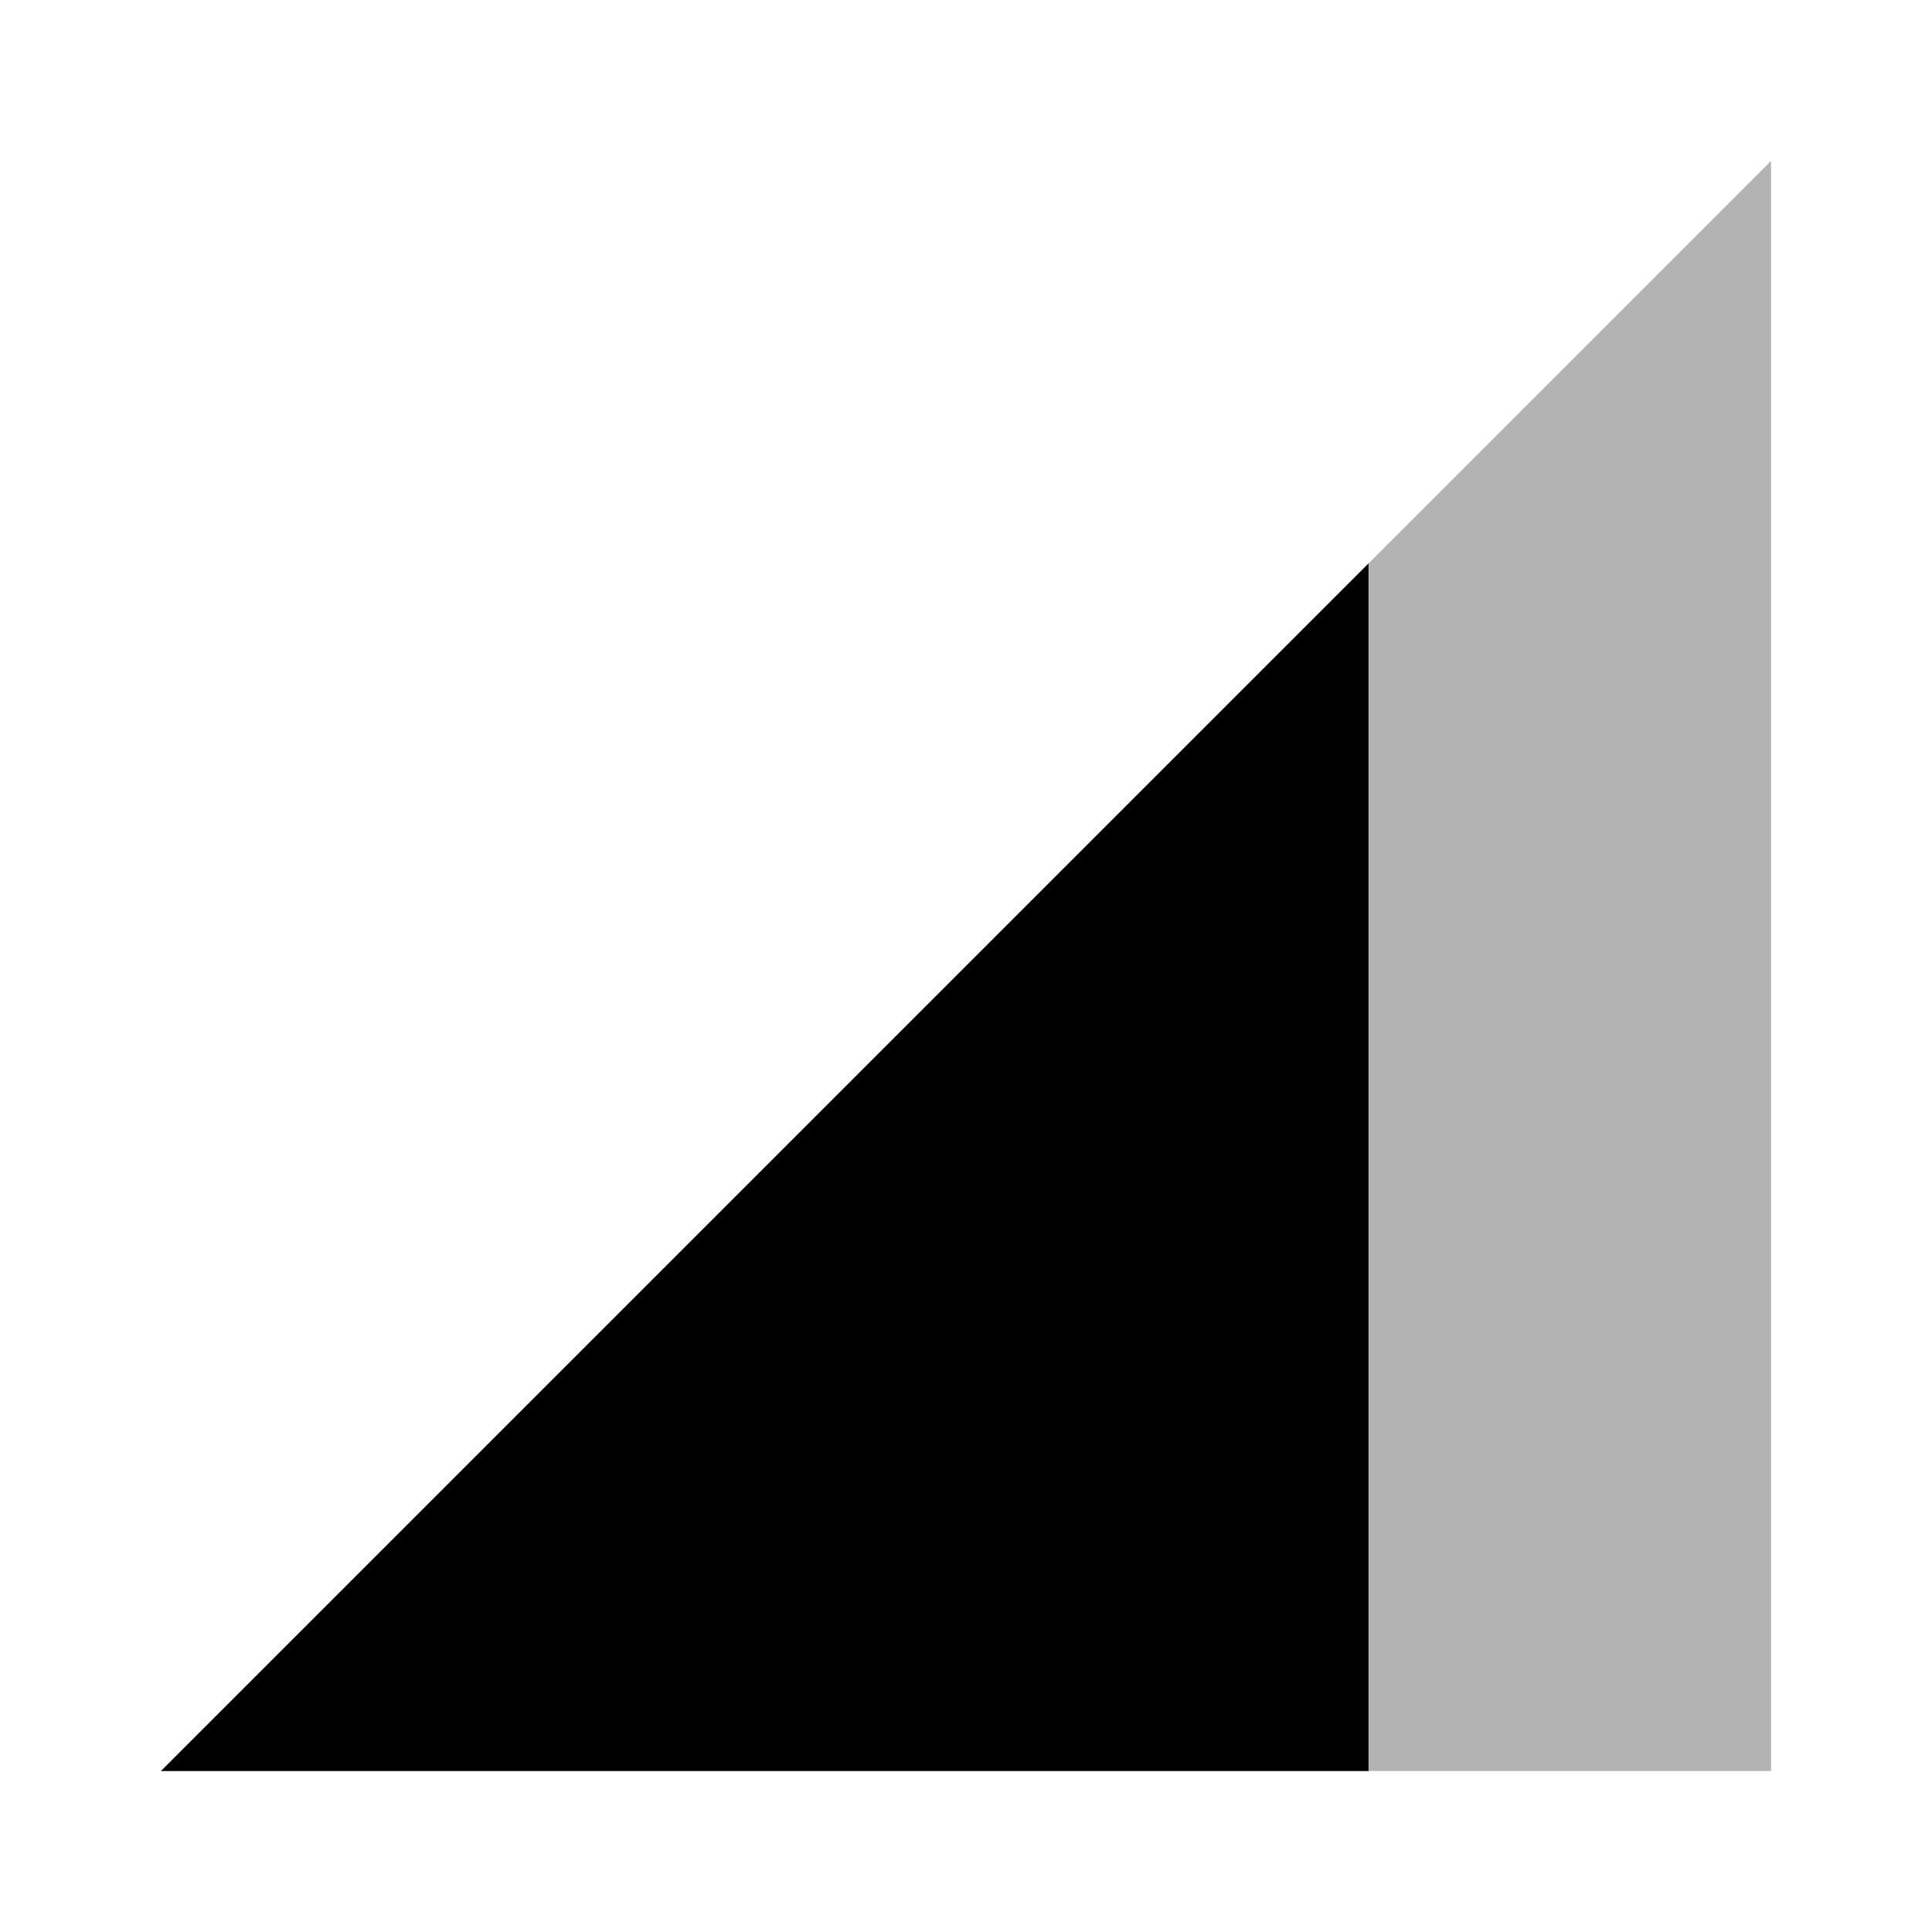
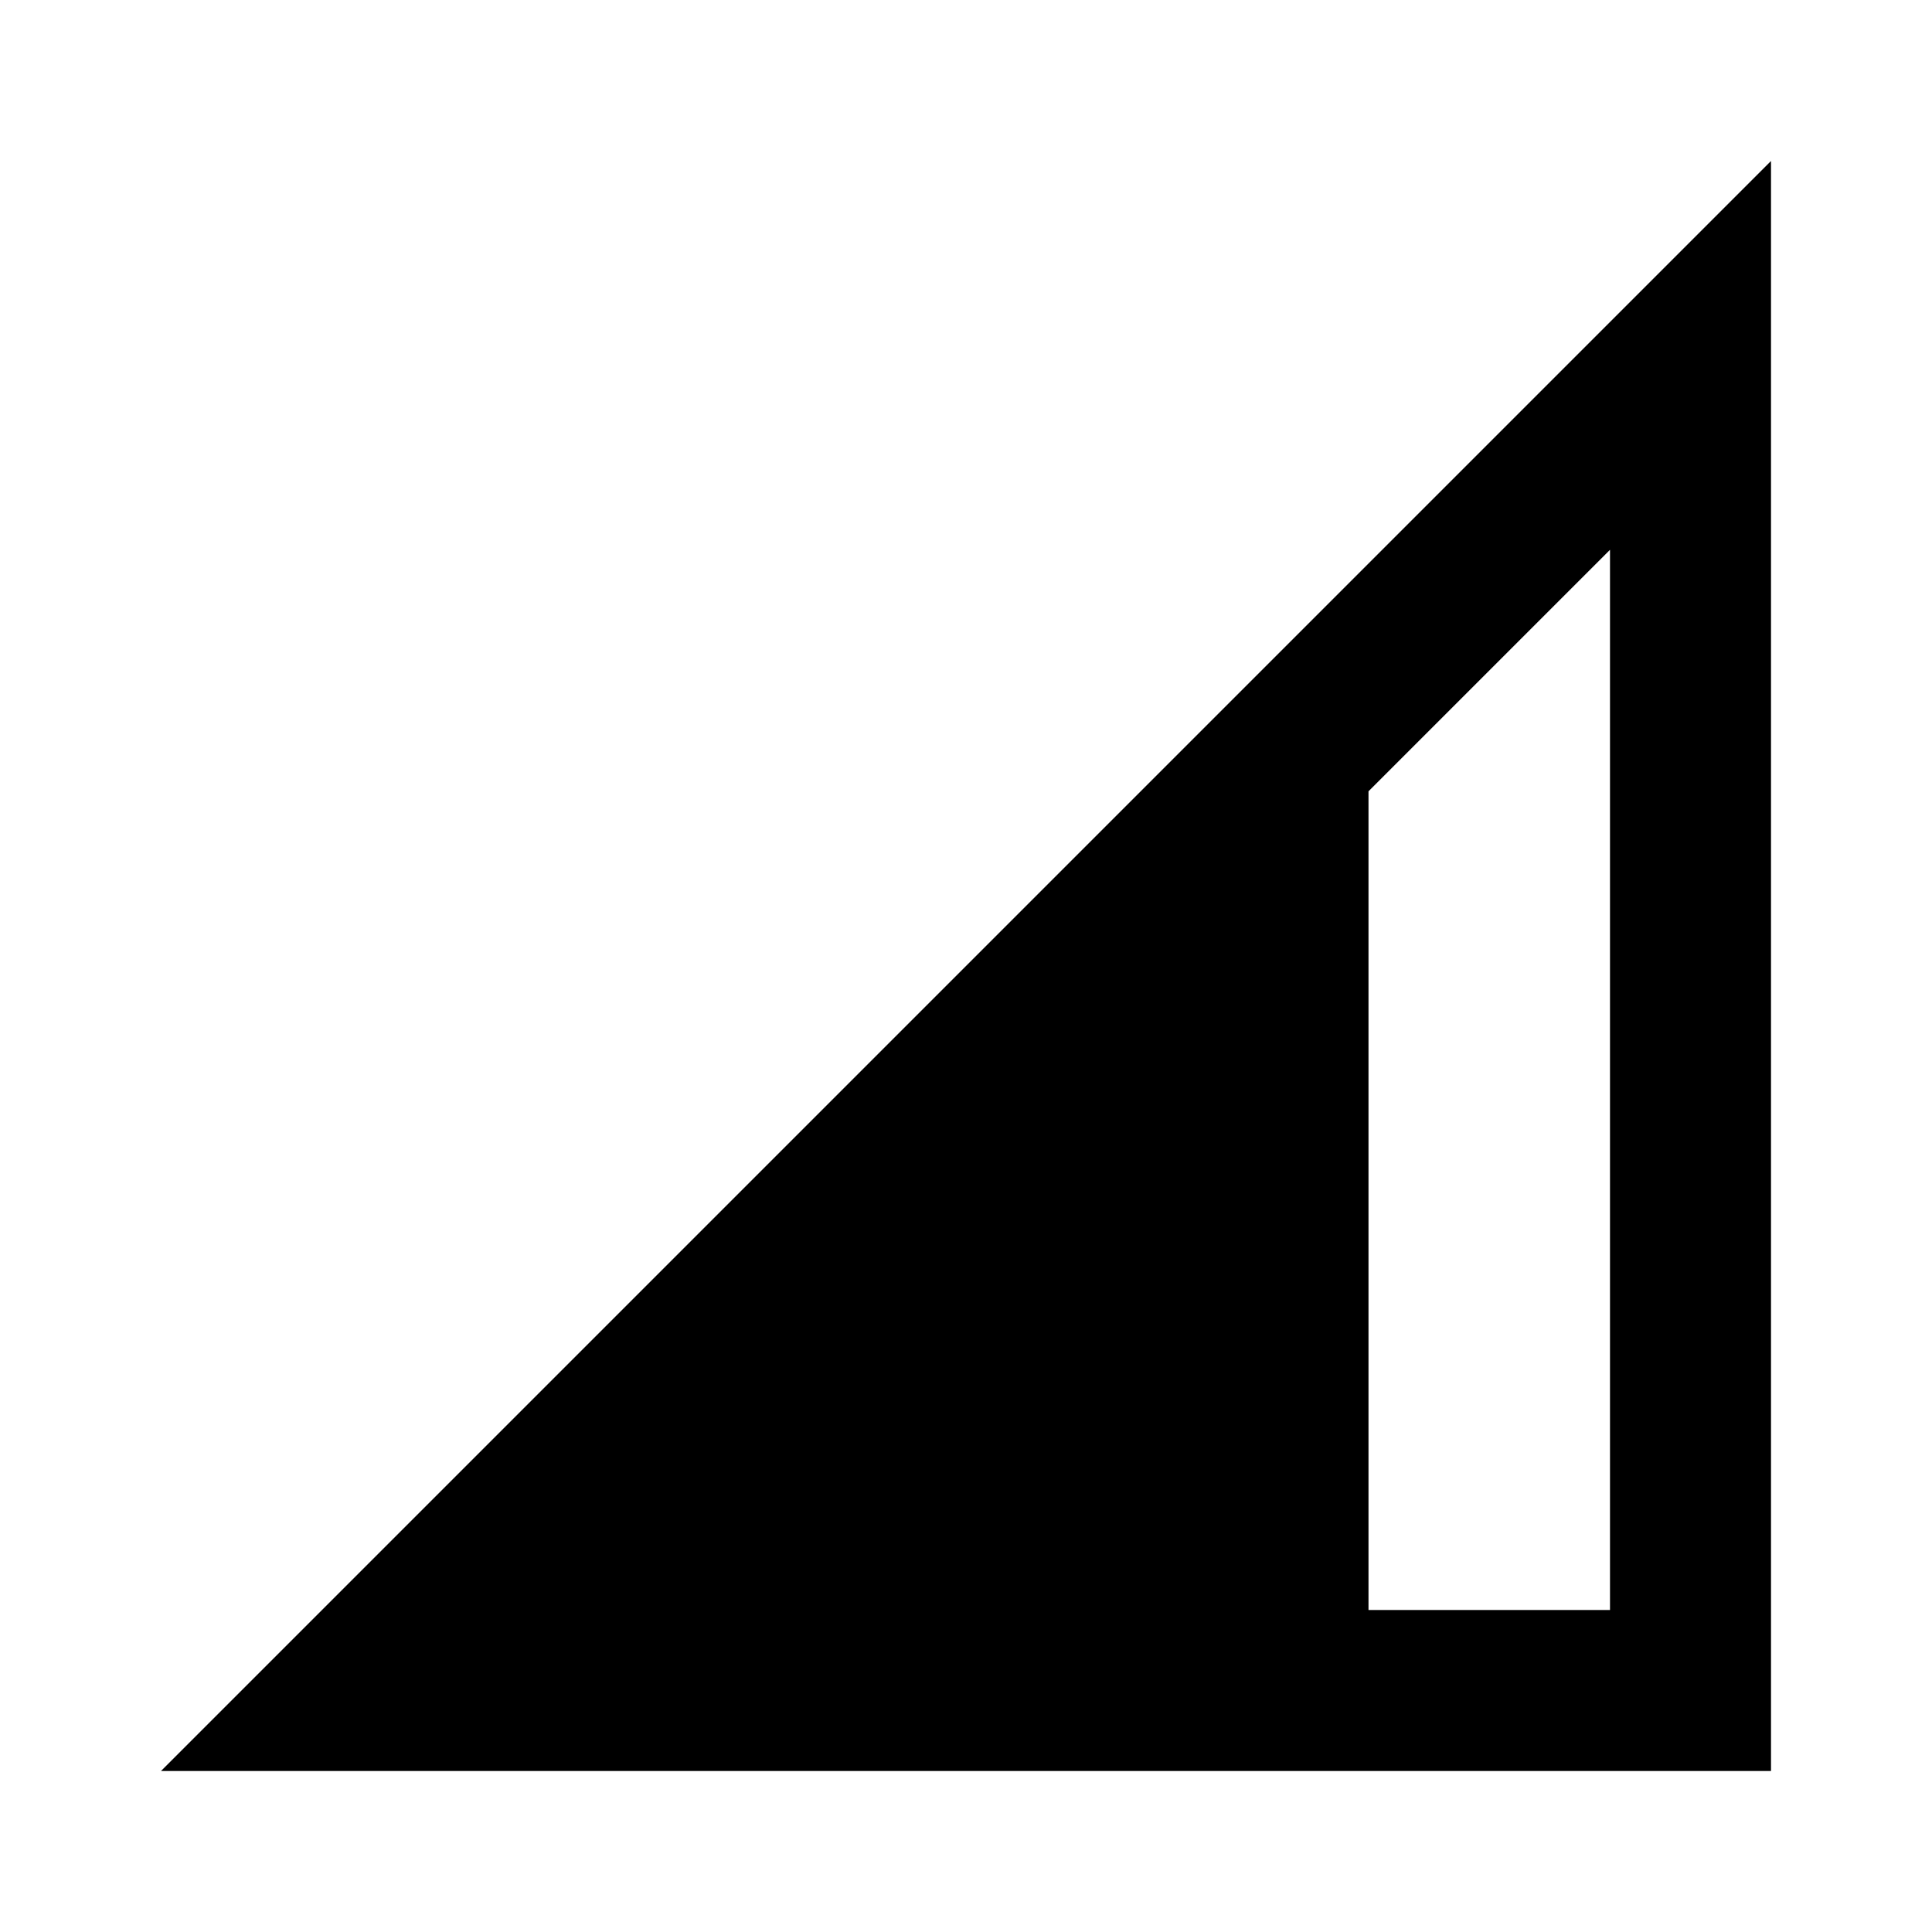
- <svg xmlns="http://www.w3.org/2000/svg" height="24" viewBox="0 0 24 24" width="24">
-   <path d="M0 0h24v24H0V0z" fill="none" />
-   <path d="M2 22h20V2L2 22z" fill-opacity=".3" />
-   <path d="M17 7L2 22h15V7z" />
+ <svg xmlns="http://www.w3.org/2000/svg" enable-background="new 0 0 24 24" height="24" viewBox="0 0 24 24" width="24">
+   <g>
+     <path d="M0,0h24v24H0V0z" fill="none" />
+   </g>
+   <g>
+     <path d="M2,22h20V2L2,22z M20,20h-3V9.83l3-3V20z" />
+   </g>
</svg>
